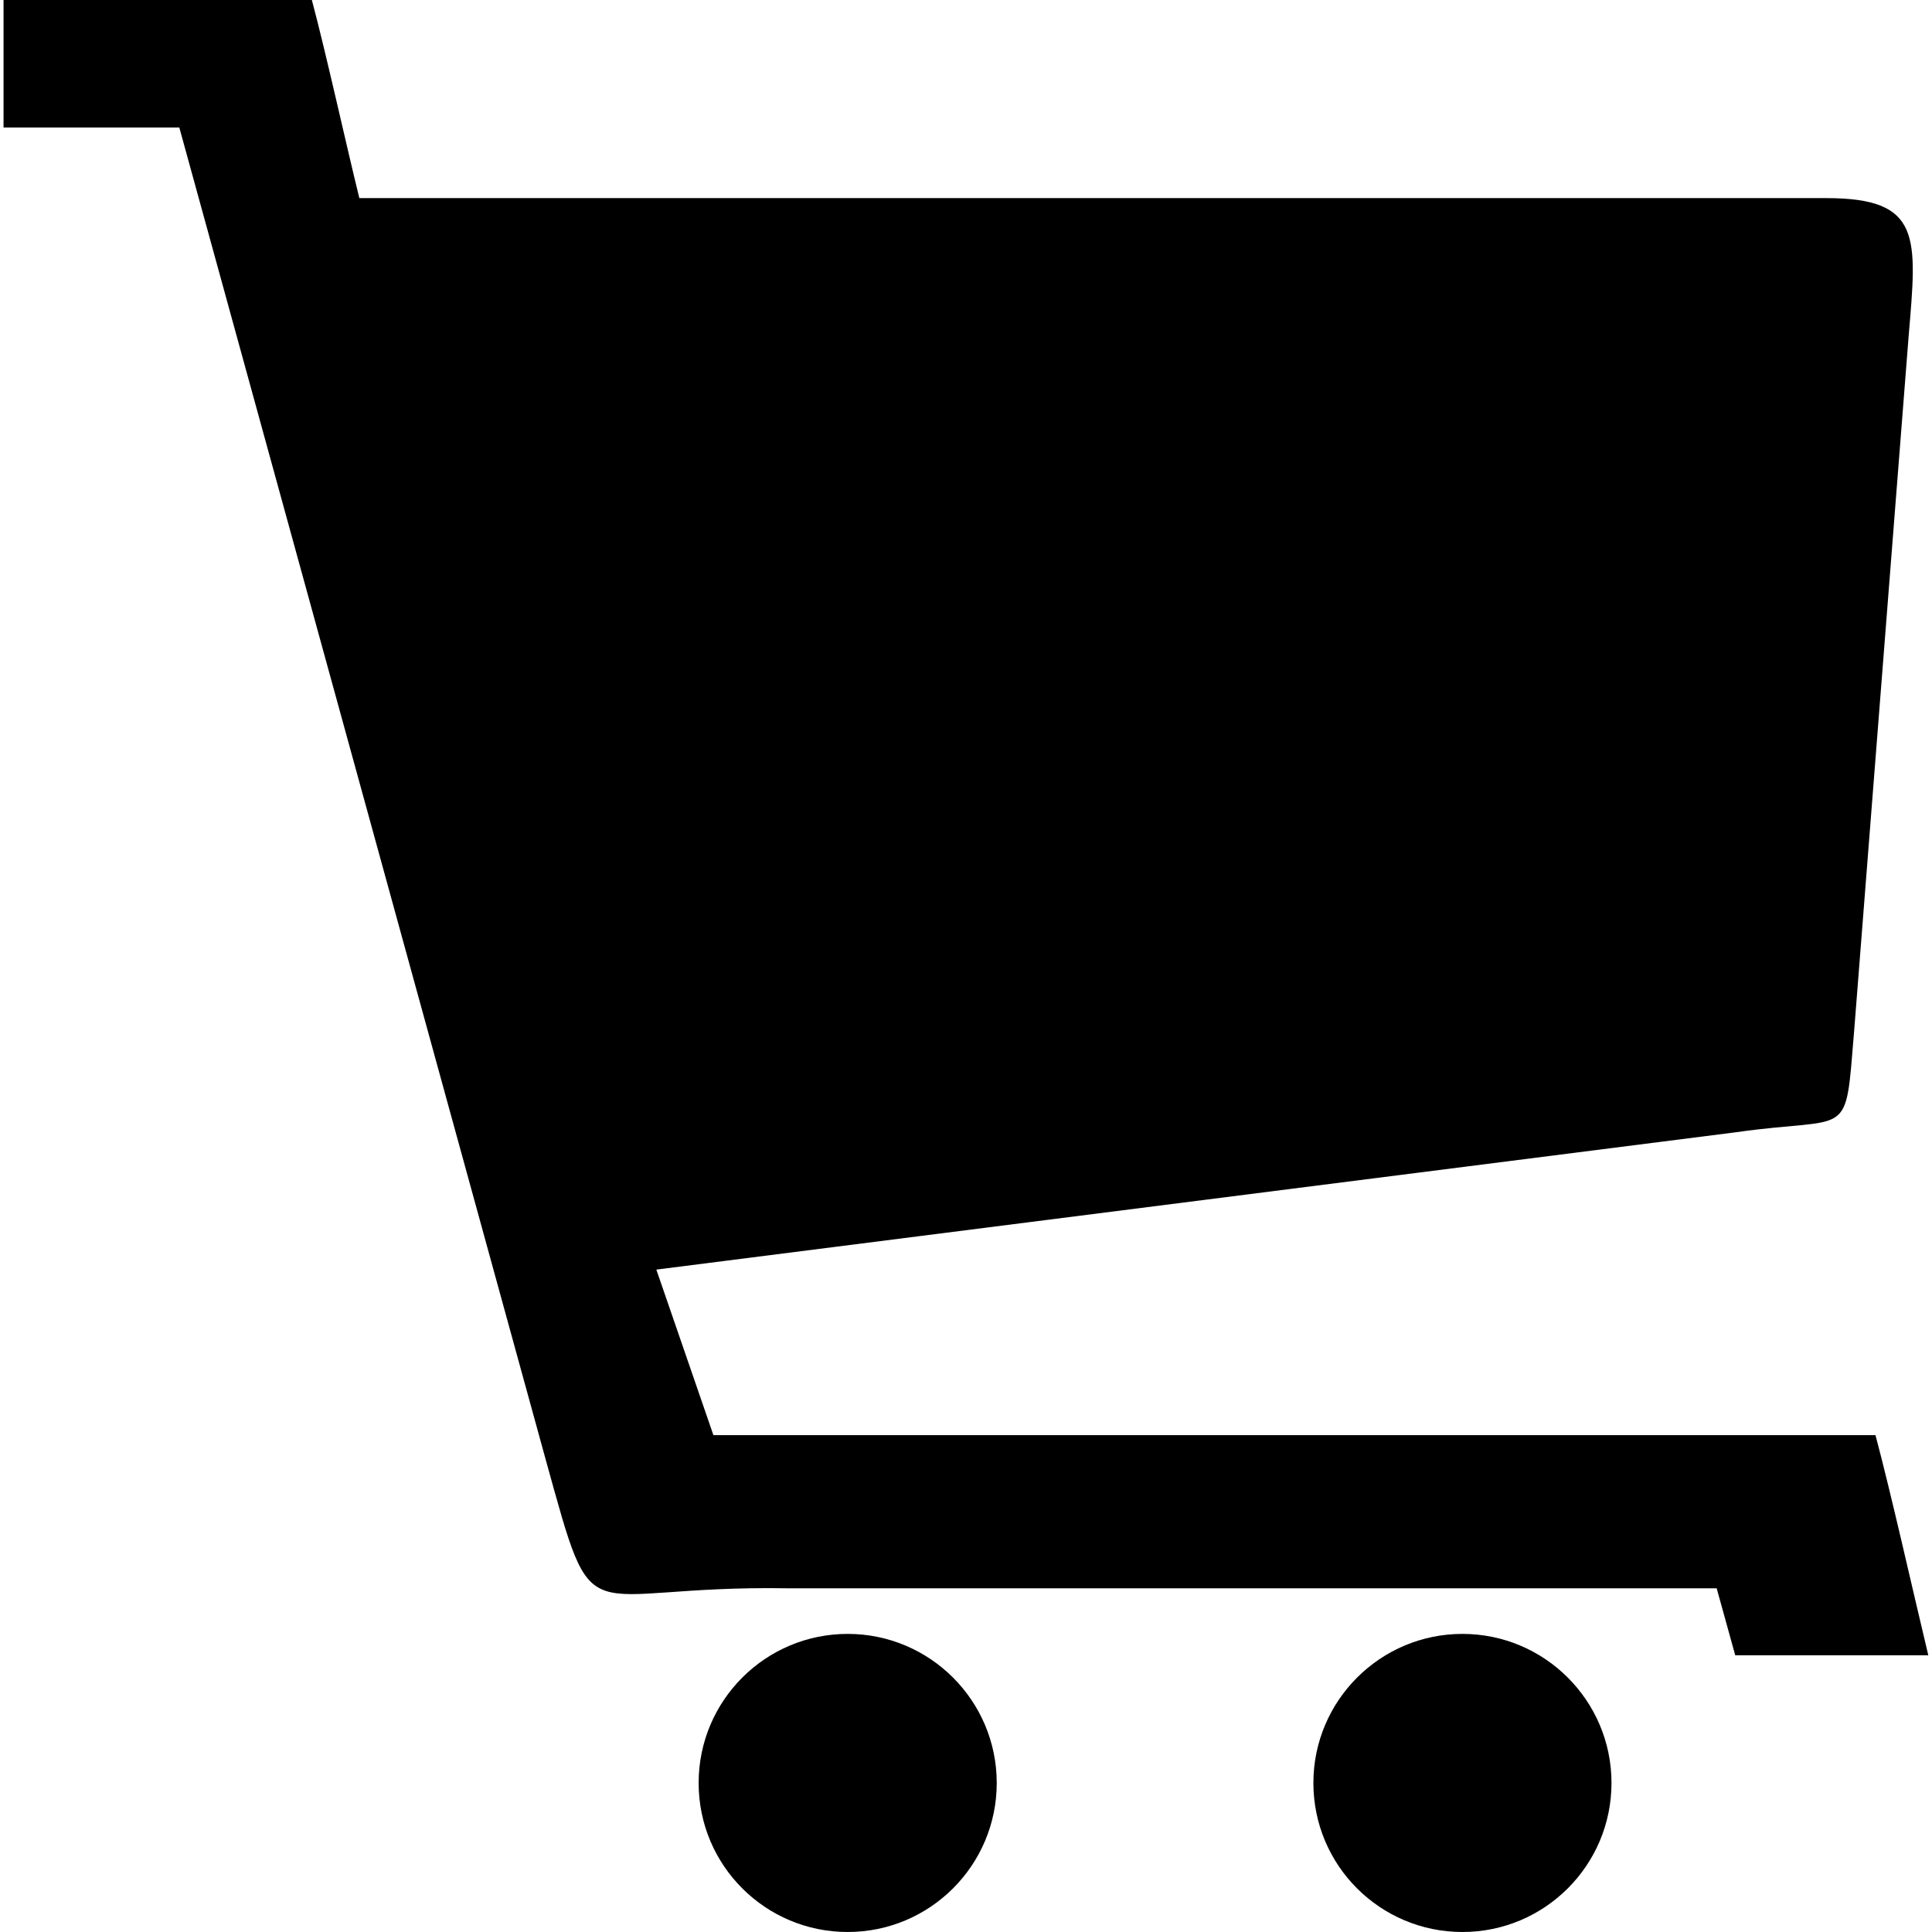
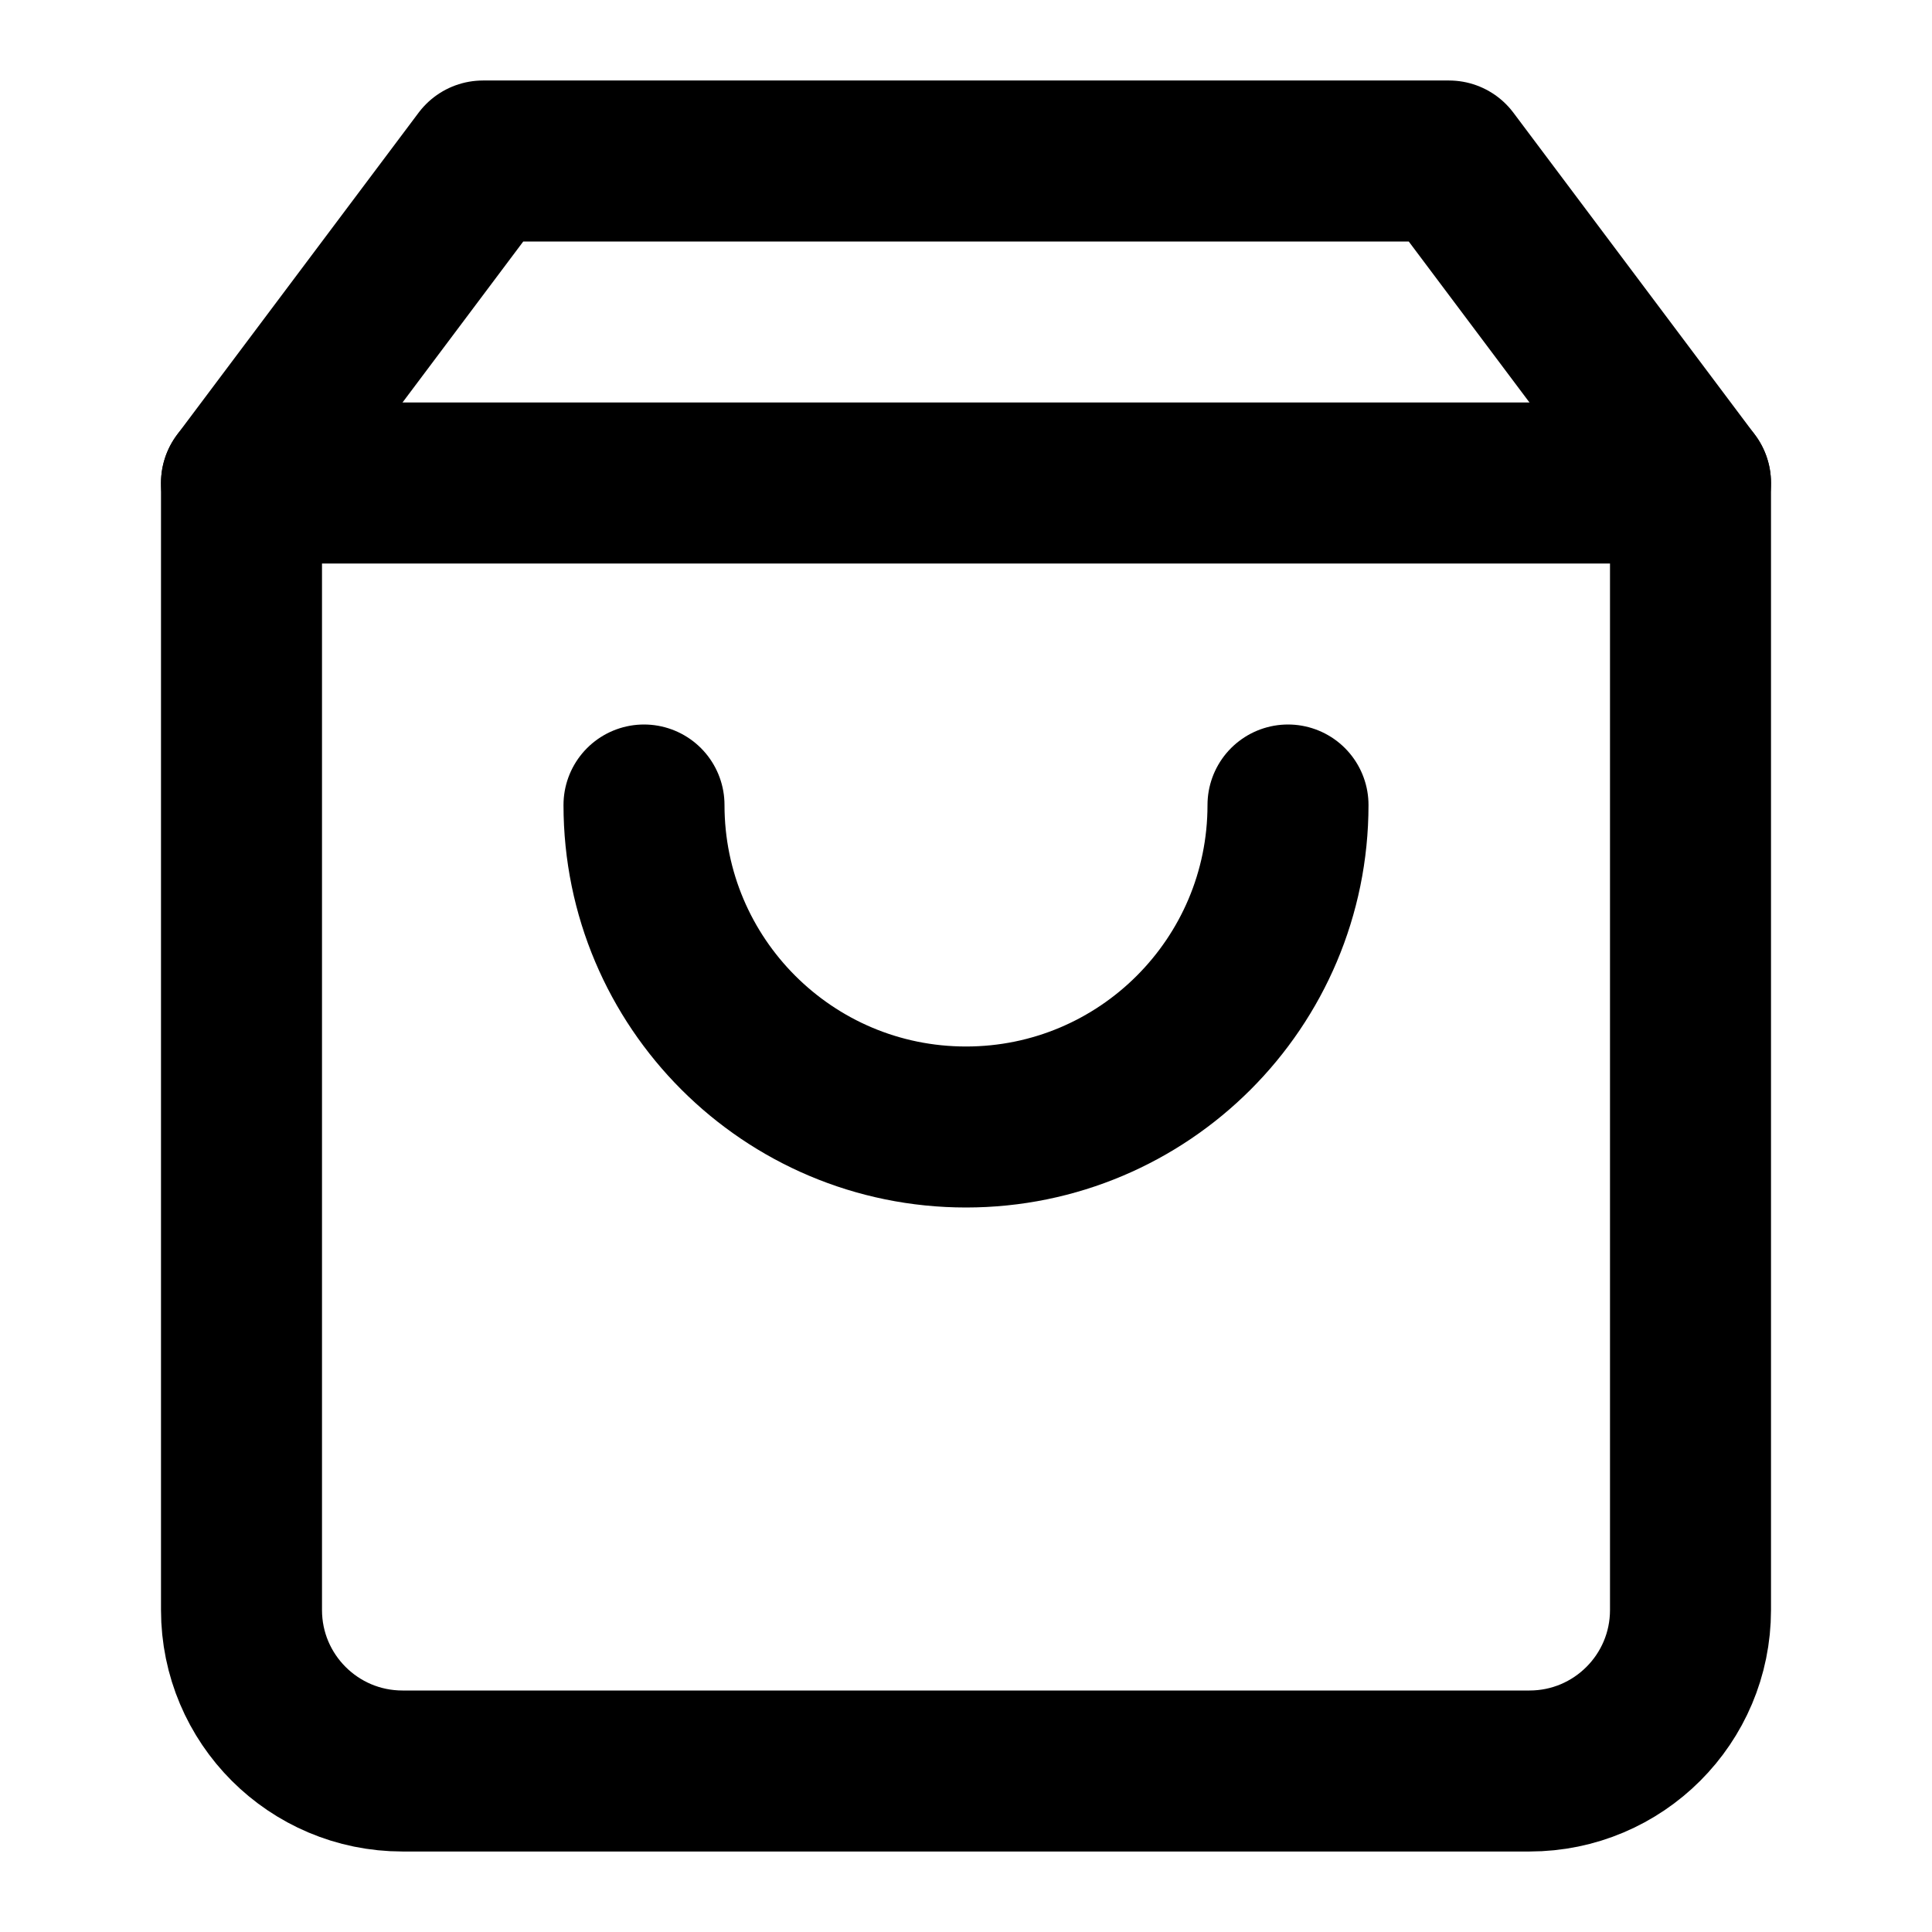
- <svg xmlns="http://www.w3.org/2000/svg" version="1.1" width="24" height="24" x="0" y="0" viewBox="0 0 122.43 122.88" xml:space="preserve">
-   <path class="st0" d="M22.63,12.6h93.3c6.1,0,5.77,2.47,5.24,8.77l-3.47,44.24c-0.59,7.05-0.09,5.34-7.56,6.41l-68.62,8.73 l3.63,10.53c29.77,0,44.16,0,73.91,0c1,3.74,2.36,9.83,3.36,14h-12.28l-1.18-4.26c-24.8,0-34.25,0-59.06,0 c-13.55-0.23-12.19,3.44-15.44-8.27L11.18,8.11H0V0h19.61C20.52,3.41,21.78,9.15,22.63,12.6L22.63,12.6z M53.69,103.92 c5.23,0,9.48,4.25,9.48,9.48c0,5.24-4.25,9.48-9.48,9.48c-5.24,0-9.48-4.24-9.48-9.48C44.21,108.17,48.45,103.92,53.69,103.92 L53.69,103.92z M92.79,103.92c5.23,0,9.48,4.25,9.48,9.48c0,5.24-4.25,9.48-9.48,9.48c-5.24,0-9.48-4.24-9.48-9.48 C83.31,108.17,87.56,103.92,92.79,103.92L92.79,103.92z" fill="currentColor" />
+ <svg xmlns="http://www.w3.org/2000/svg" width="24" height="24" viewBox="0 0 24 24" fill="none" stroke="currentColor" stroke-width="2" stroke-linecap="round" stroke-linejoin="round" class="icon-icon-_rq">
+   <path d="M6 2L3 6v14a2 2 0 0 0 2 2h14a2 2 0 0 0 2-2V6l-3-4z" />
+   <line x1="3" y1="6" x2="21" y2="6" />
+   <path d="M16 10a4 4 0 0 1-8 0" />
</svg>
